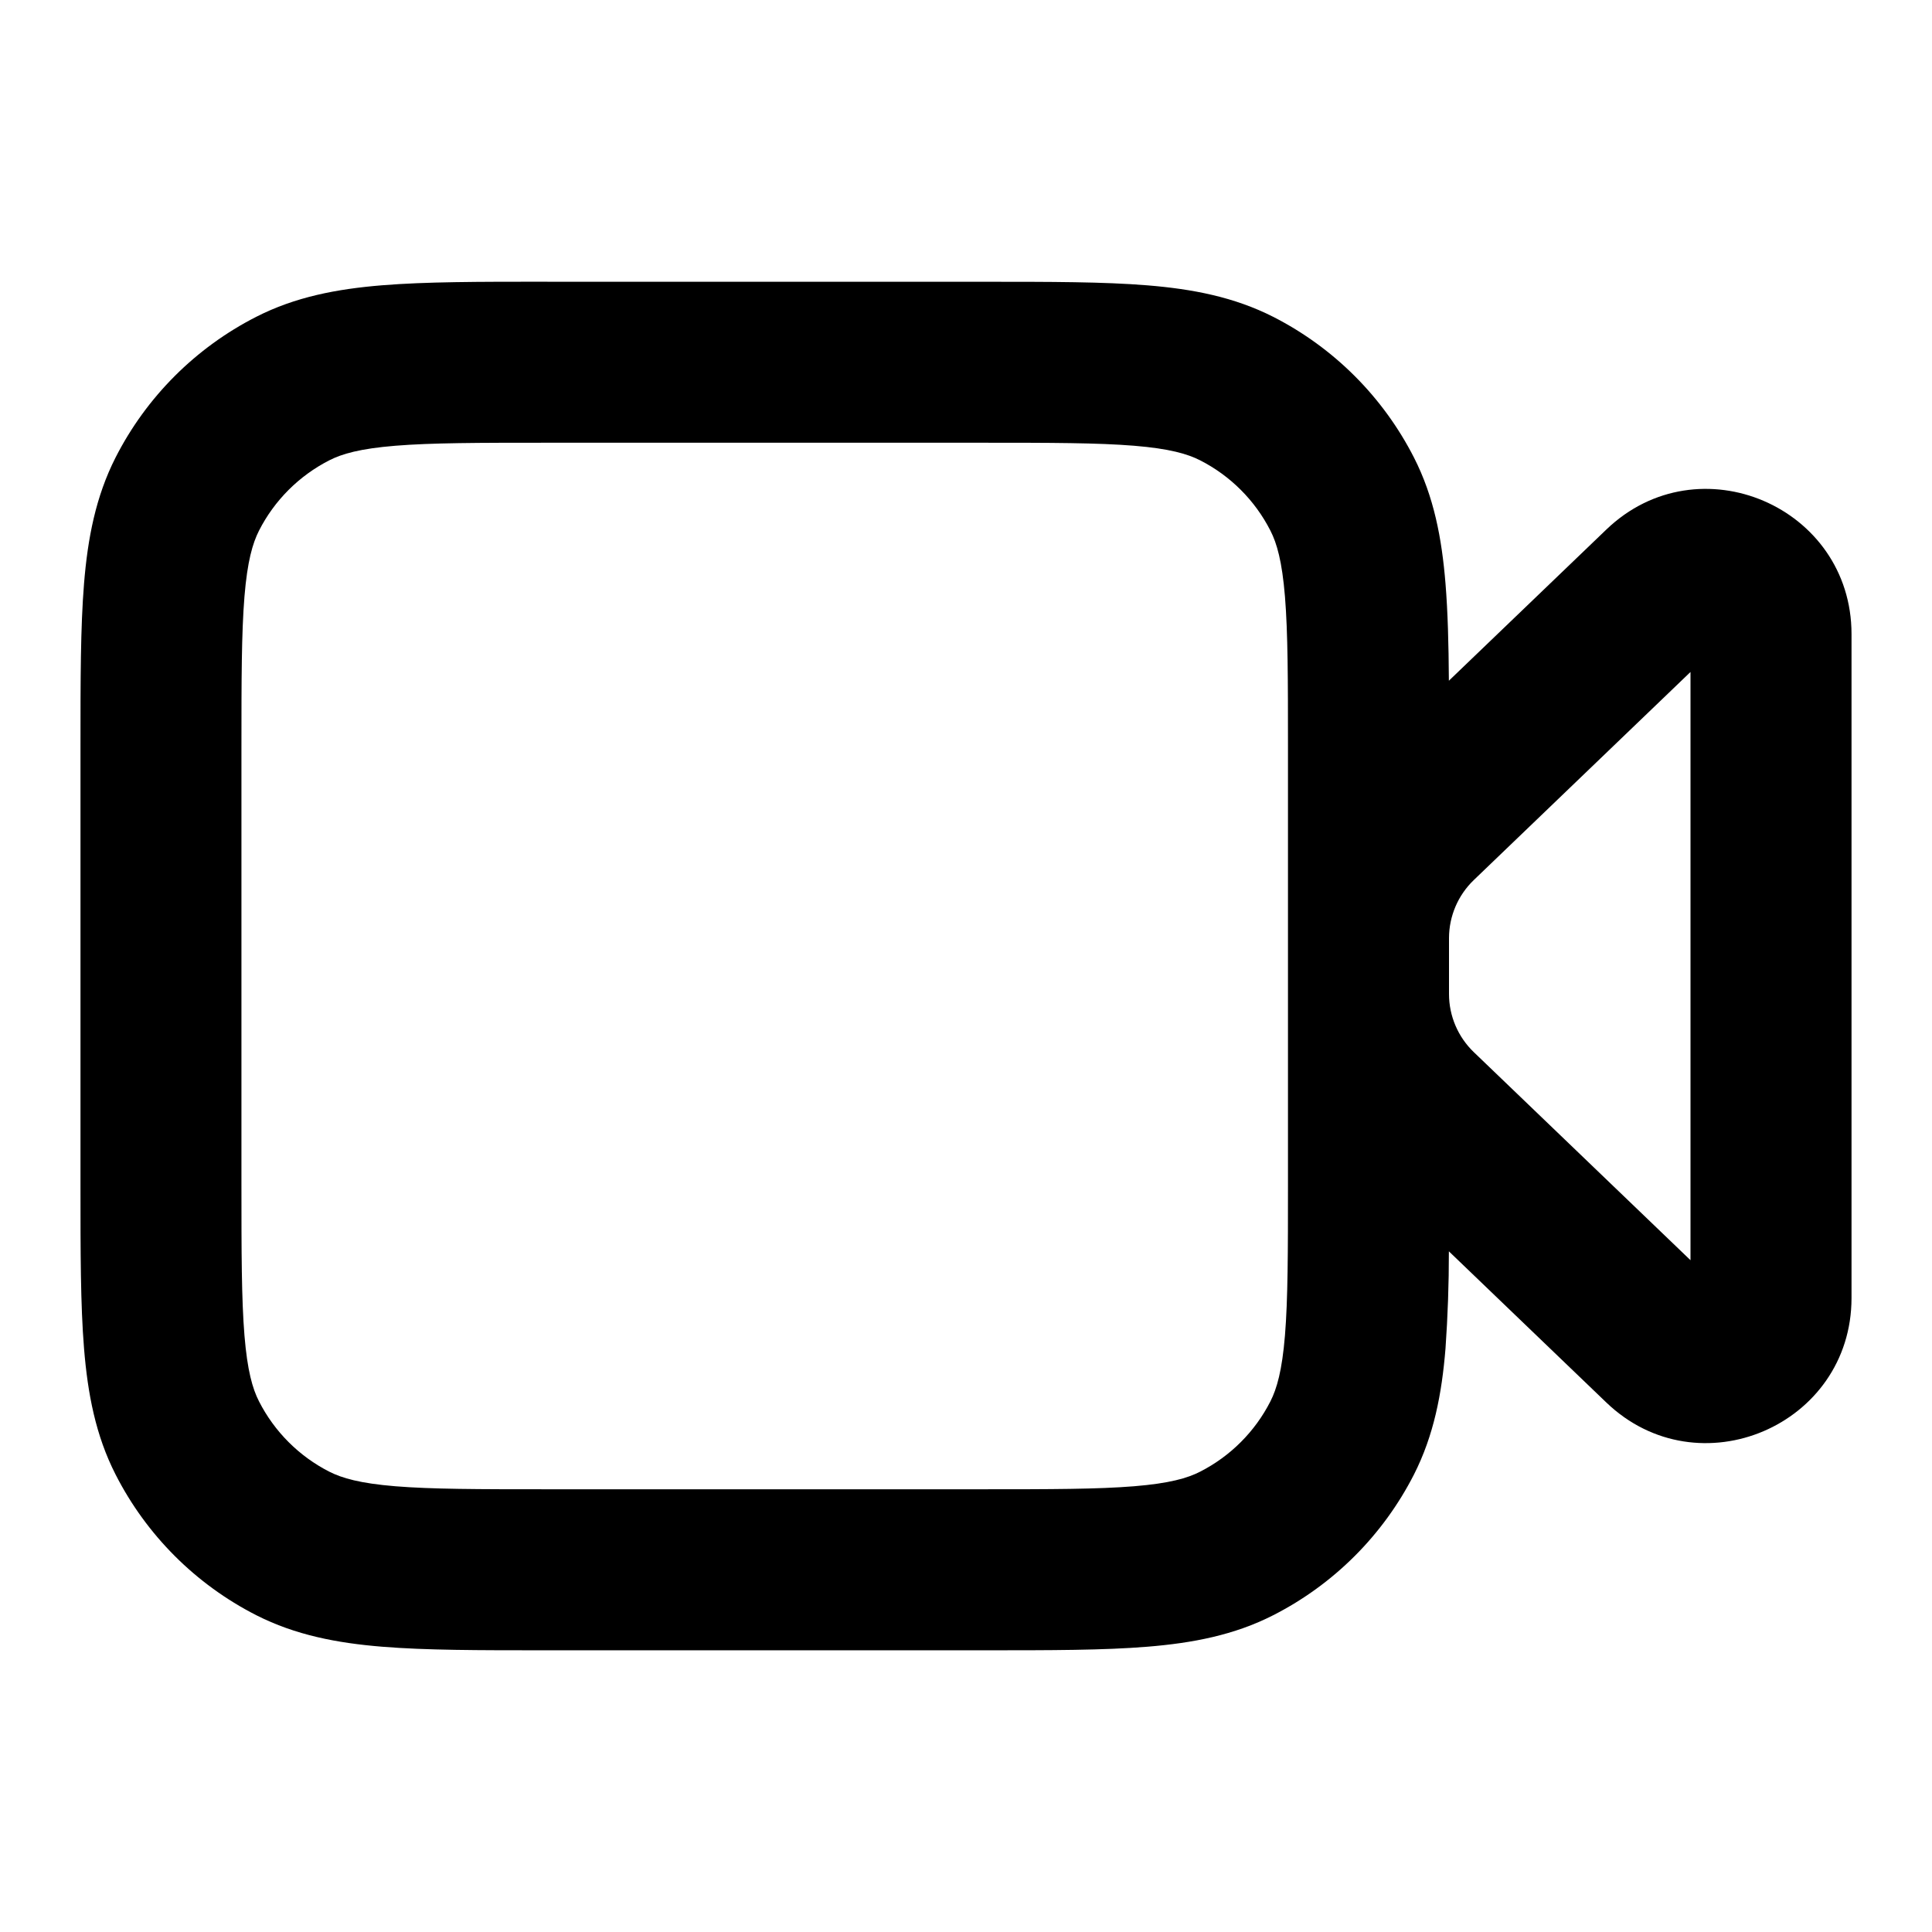
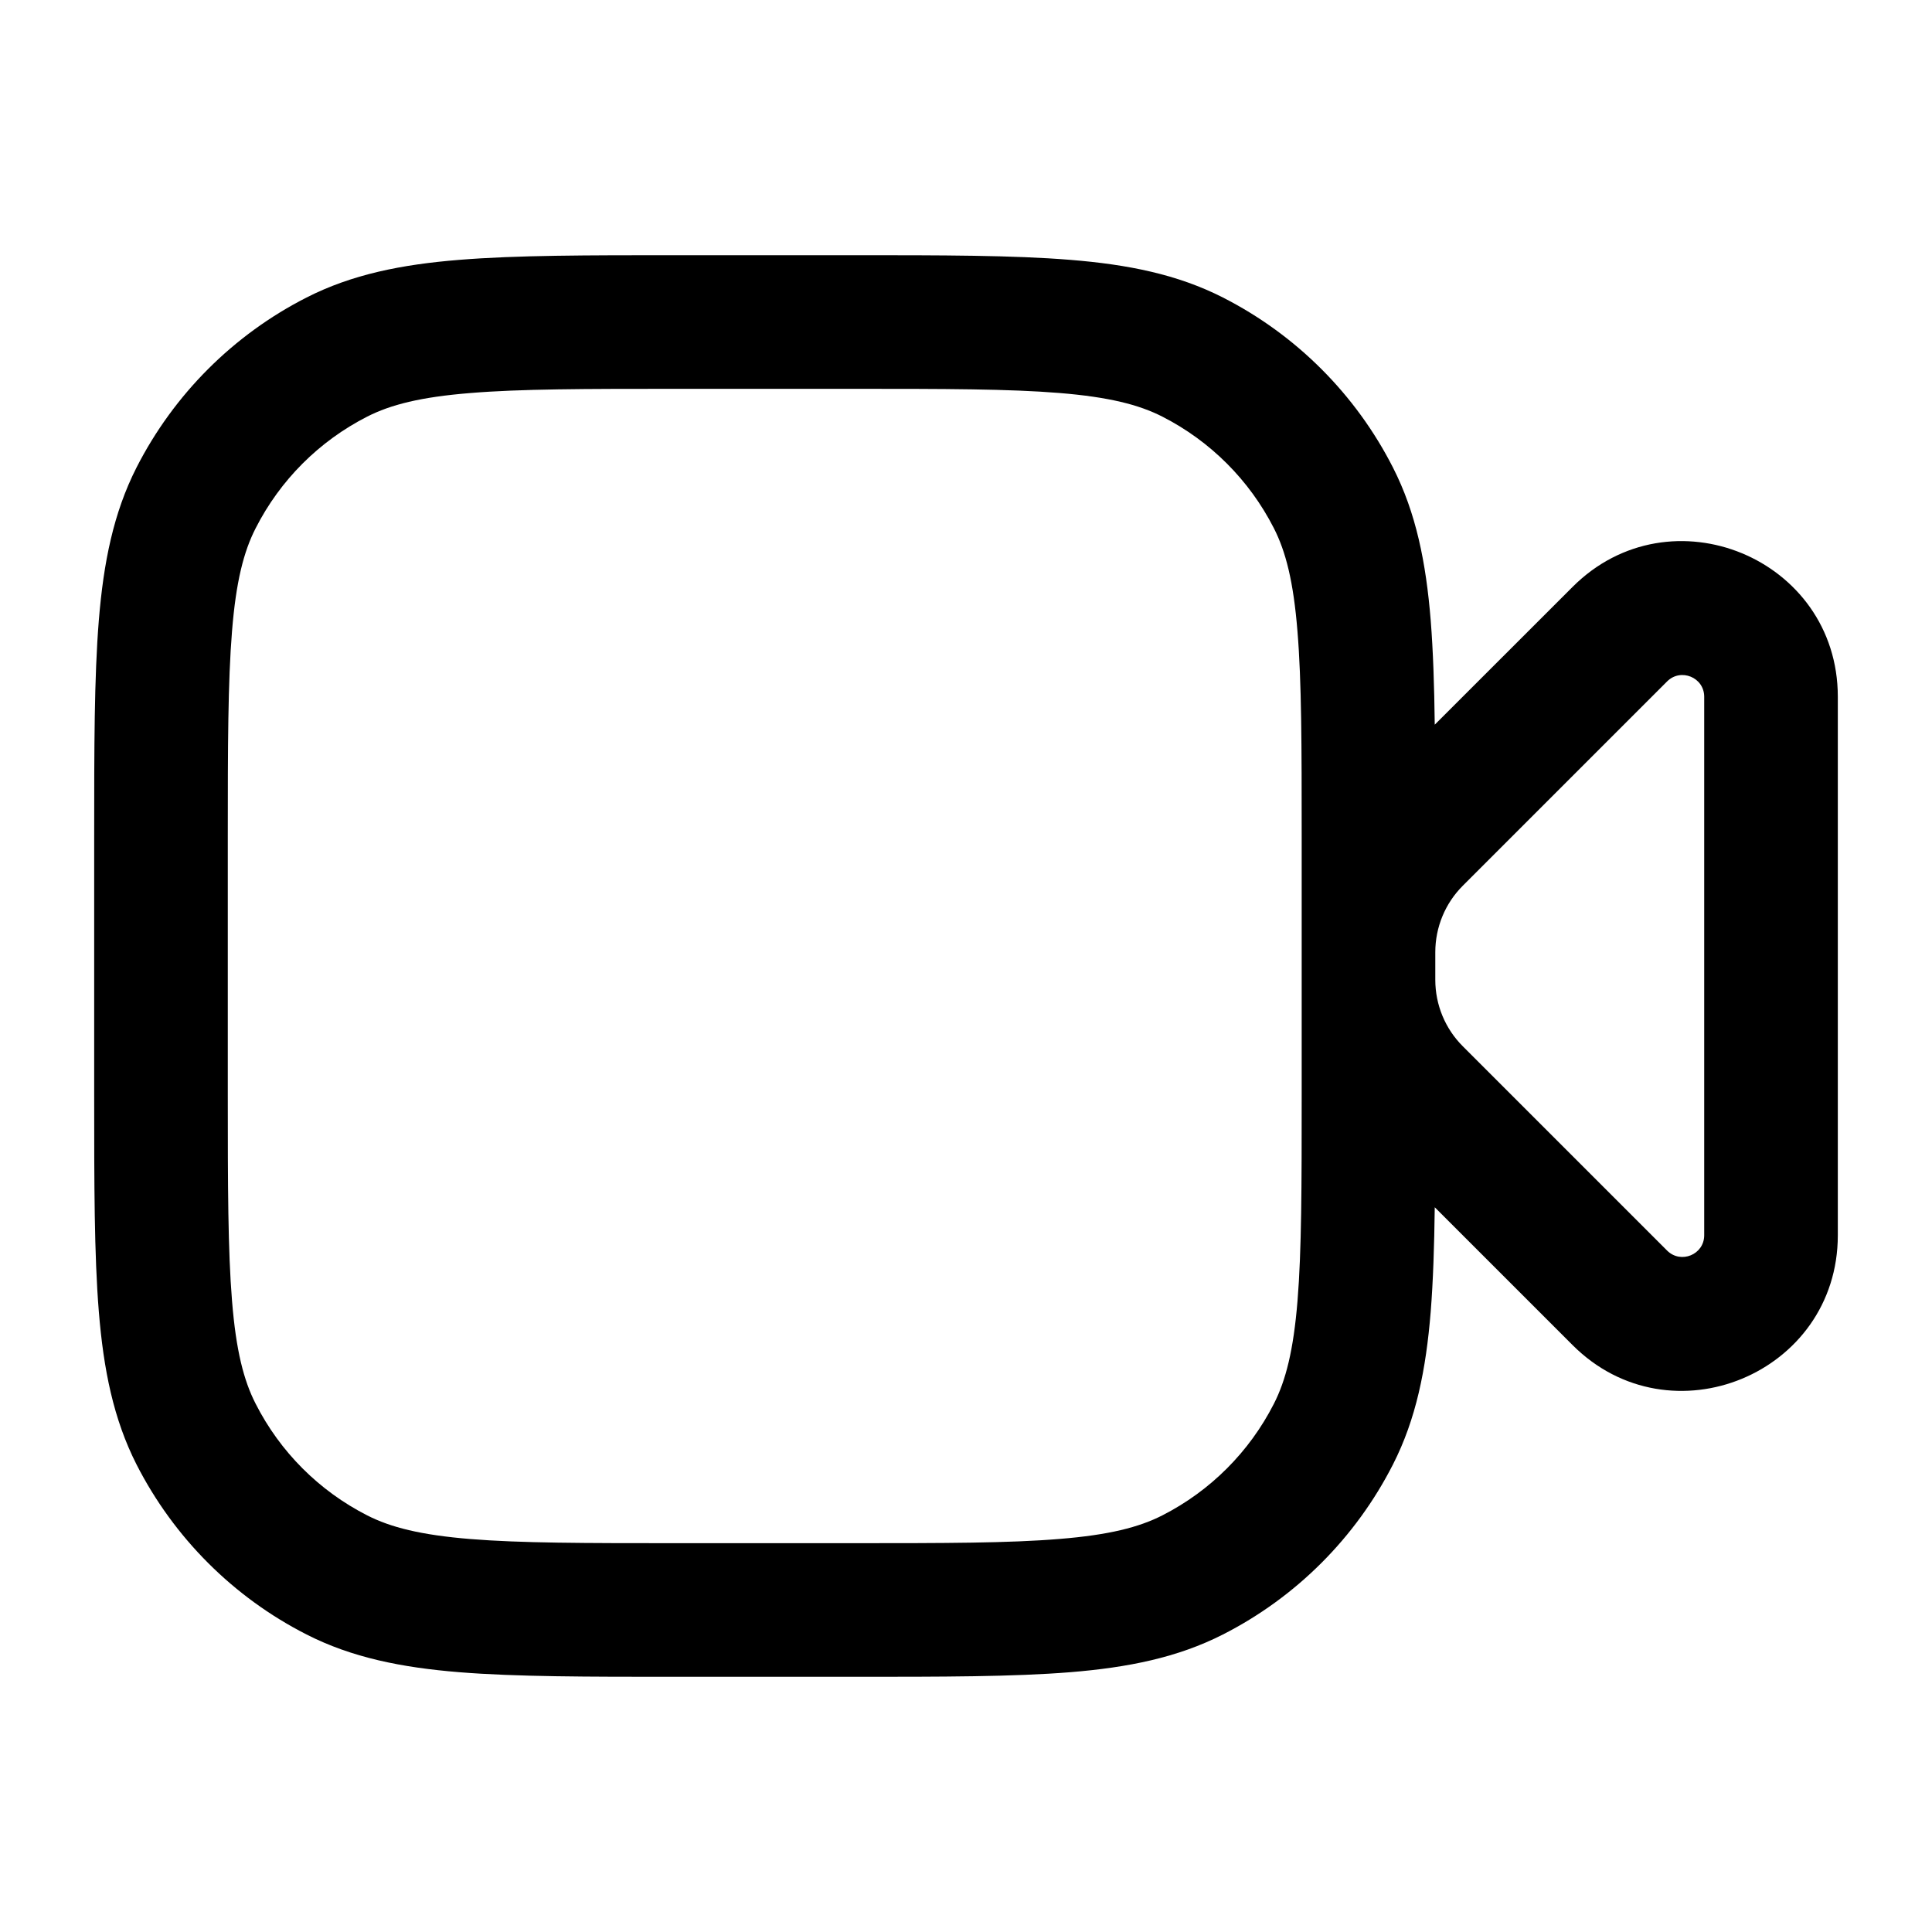
<svg xmlns="http://www.w3.org/2000/svg" width="32" height="32">
-   <path d="M9.067 4.667h7.255c1.073 0 1.959 0 2.681.059.749.061 1.438.193 2.086.522a5.337 5.337 0 0 1 2.331 2.331c.33.647.461 1.336.522 2.086.038.466.052 1.001.056 1.61l2.608-2.504c1.528-1.467 4.061-.379 4.061 1.732v10.995c0 2.115-2.537 3.196-4.062 1.731l-2.607-2.503a22.703 22.703 0 0 1-.056 1.61c-.061.749-.193 1.438-.522 2.086a5.337 5.337 0 0 1-2.331 2.331c-.647.33-1.336.461-2.086.522-.721.059-1.607.059-2.681.059h-7.31c-1.073 0-1.959 0-2.681-.059-.749-.061-1.438-.193-2.086-.522a5.331 5.331 0 0 1-2.331-2.331c-.33-.647-.461-1.336-.522-2.086-.059-.722-.059-1.607-.059-2.681v-7.31c0-1.073 0-1.959.059-2.681.061-.749.193-1.438.522-2.086a5.331 5.331 0 0 1 2.331-2.331c.647-.33 1.336-.461 2.086-.522.722-.059 1.607-.059 2.681-.059h.055zM24 15.534v.933c.001.362.149.708.41.959L28 20.873V11.13l-3.59 3.447a1.336 1.336 0 0 0-.41.959zm-2.667-.001V12.4c0-1.142-.001-1.918-.05-2.519-.048-.585-.134-.883-.241-1.092a2.666 2.666 0 0 0-1.165-1.165c-.209-.106-.507-.193-1.092-.241-.6-.049-1.377-.05-2.519-.05h-7.2c-1.142 0-1.918.001-2.519.05-.585.048-.883.134-1.092.241-.502.256-.91.664-1.165 1.165-.106.209-.193.507-.241 1.092-.049.6-.05 1.377-.05 2.519v7.2c0 1.142.001 1.919.05 2.519.048.585.134.883.241 1.092.256.502.664.91 1.165 1.165.209.106.507.193 1.092.241.6.049 1.377.05 2.519.05h7.2c1.142 0 1.919-.001 2.519-.05.585-.048.883-.134 1.092-.241.502-.256.91-.664 1.165-1.165.106-.209.193-.507.241-1.092.049-.6.05-1.377.05-2.519v-4.066z" />
+   <path d="M14.133 4.227c1.475 0 2.648 0 3.594.077.957.077 1.777.241 2.529.624 1.212.617 2.199 1.604 2.816 2.816.383.752.547 1.572.625 2.53.04.506.059 1.08.067 1.729l2.283-2.282c1.621-1.621 4.393-.473 4.393 1.819v8.92c0 2.292-2.772 3.44-4.393 1.819l-2.283-2.283c-.008.65-.027 1.224-.067 1.73-.078.958-.242 1.778-.625 2.53-.617 1.212-1.604 2.199-2.816 2.816-.752.383-1.572.547-2.53.625-.945.076-2.118.076-3.593.076H11.2c-1.475 0-2.648 0-3.593-.076-.958-.078-1.778-.242-2.53-.625-1.212-.617-2.198-1.604-2.816-2.816-.382-.752-.546-1.572-.624-2.53-.077-.945-.077-2.118-.077-3.593v-4.266c0-1.475 0-2.648.077-3.594.078-.957.242-1.777.624-2.529.618-1.212 1.604-2.199 2.816-2.816.752-.383 1.572-.547 2.53-.624.945-.077 2.118-.077 3.593-.077zM11.2 6.44c-1.51 0-2.579.001-3.412.07-.821.066-1.319.193-1.707.391-.796.406-1.441 1.051-1.846 1.847-.199.388-.326.885-.392 1.707-.068.833-.07 1.901-.07 3.412v4.266c0 1.511.002 2.579.07 3.412.066.822.193 1.319.392 1.707.405.796 1.05 1.441 1.846 1.847.388.198.886.325 1.707.392.833.068 1.901.069 3.412.069h2.933c1.511 0 2.579-.001 3.412-.07.822-.066 1.319-.193 1.708-.391.795-.406 1.44-1.051 1.846-1.847.198-.388.325-.885.392-1.707.068-.833.069-1.901.069-3.412v-4.266c0-1.511-.001-2.579-.07-3.412-.066-.822-.193-1.319-.391-1.707-.406-.796-1.051-1.441-1.846-1.847-.389-.198-.886-.325-1.708-.392-.833-.068-1.901-.069-3.412-.069zm17.027 5.1c0-.32-.388-.48-.615-.253l-3.381 3.381c-.294.292-.458.69-.458 1.103v.458c0 .414.164.811.458 1.103l3.381 3.381c.227.227.615.067.615-.253z" />
</svg>
